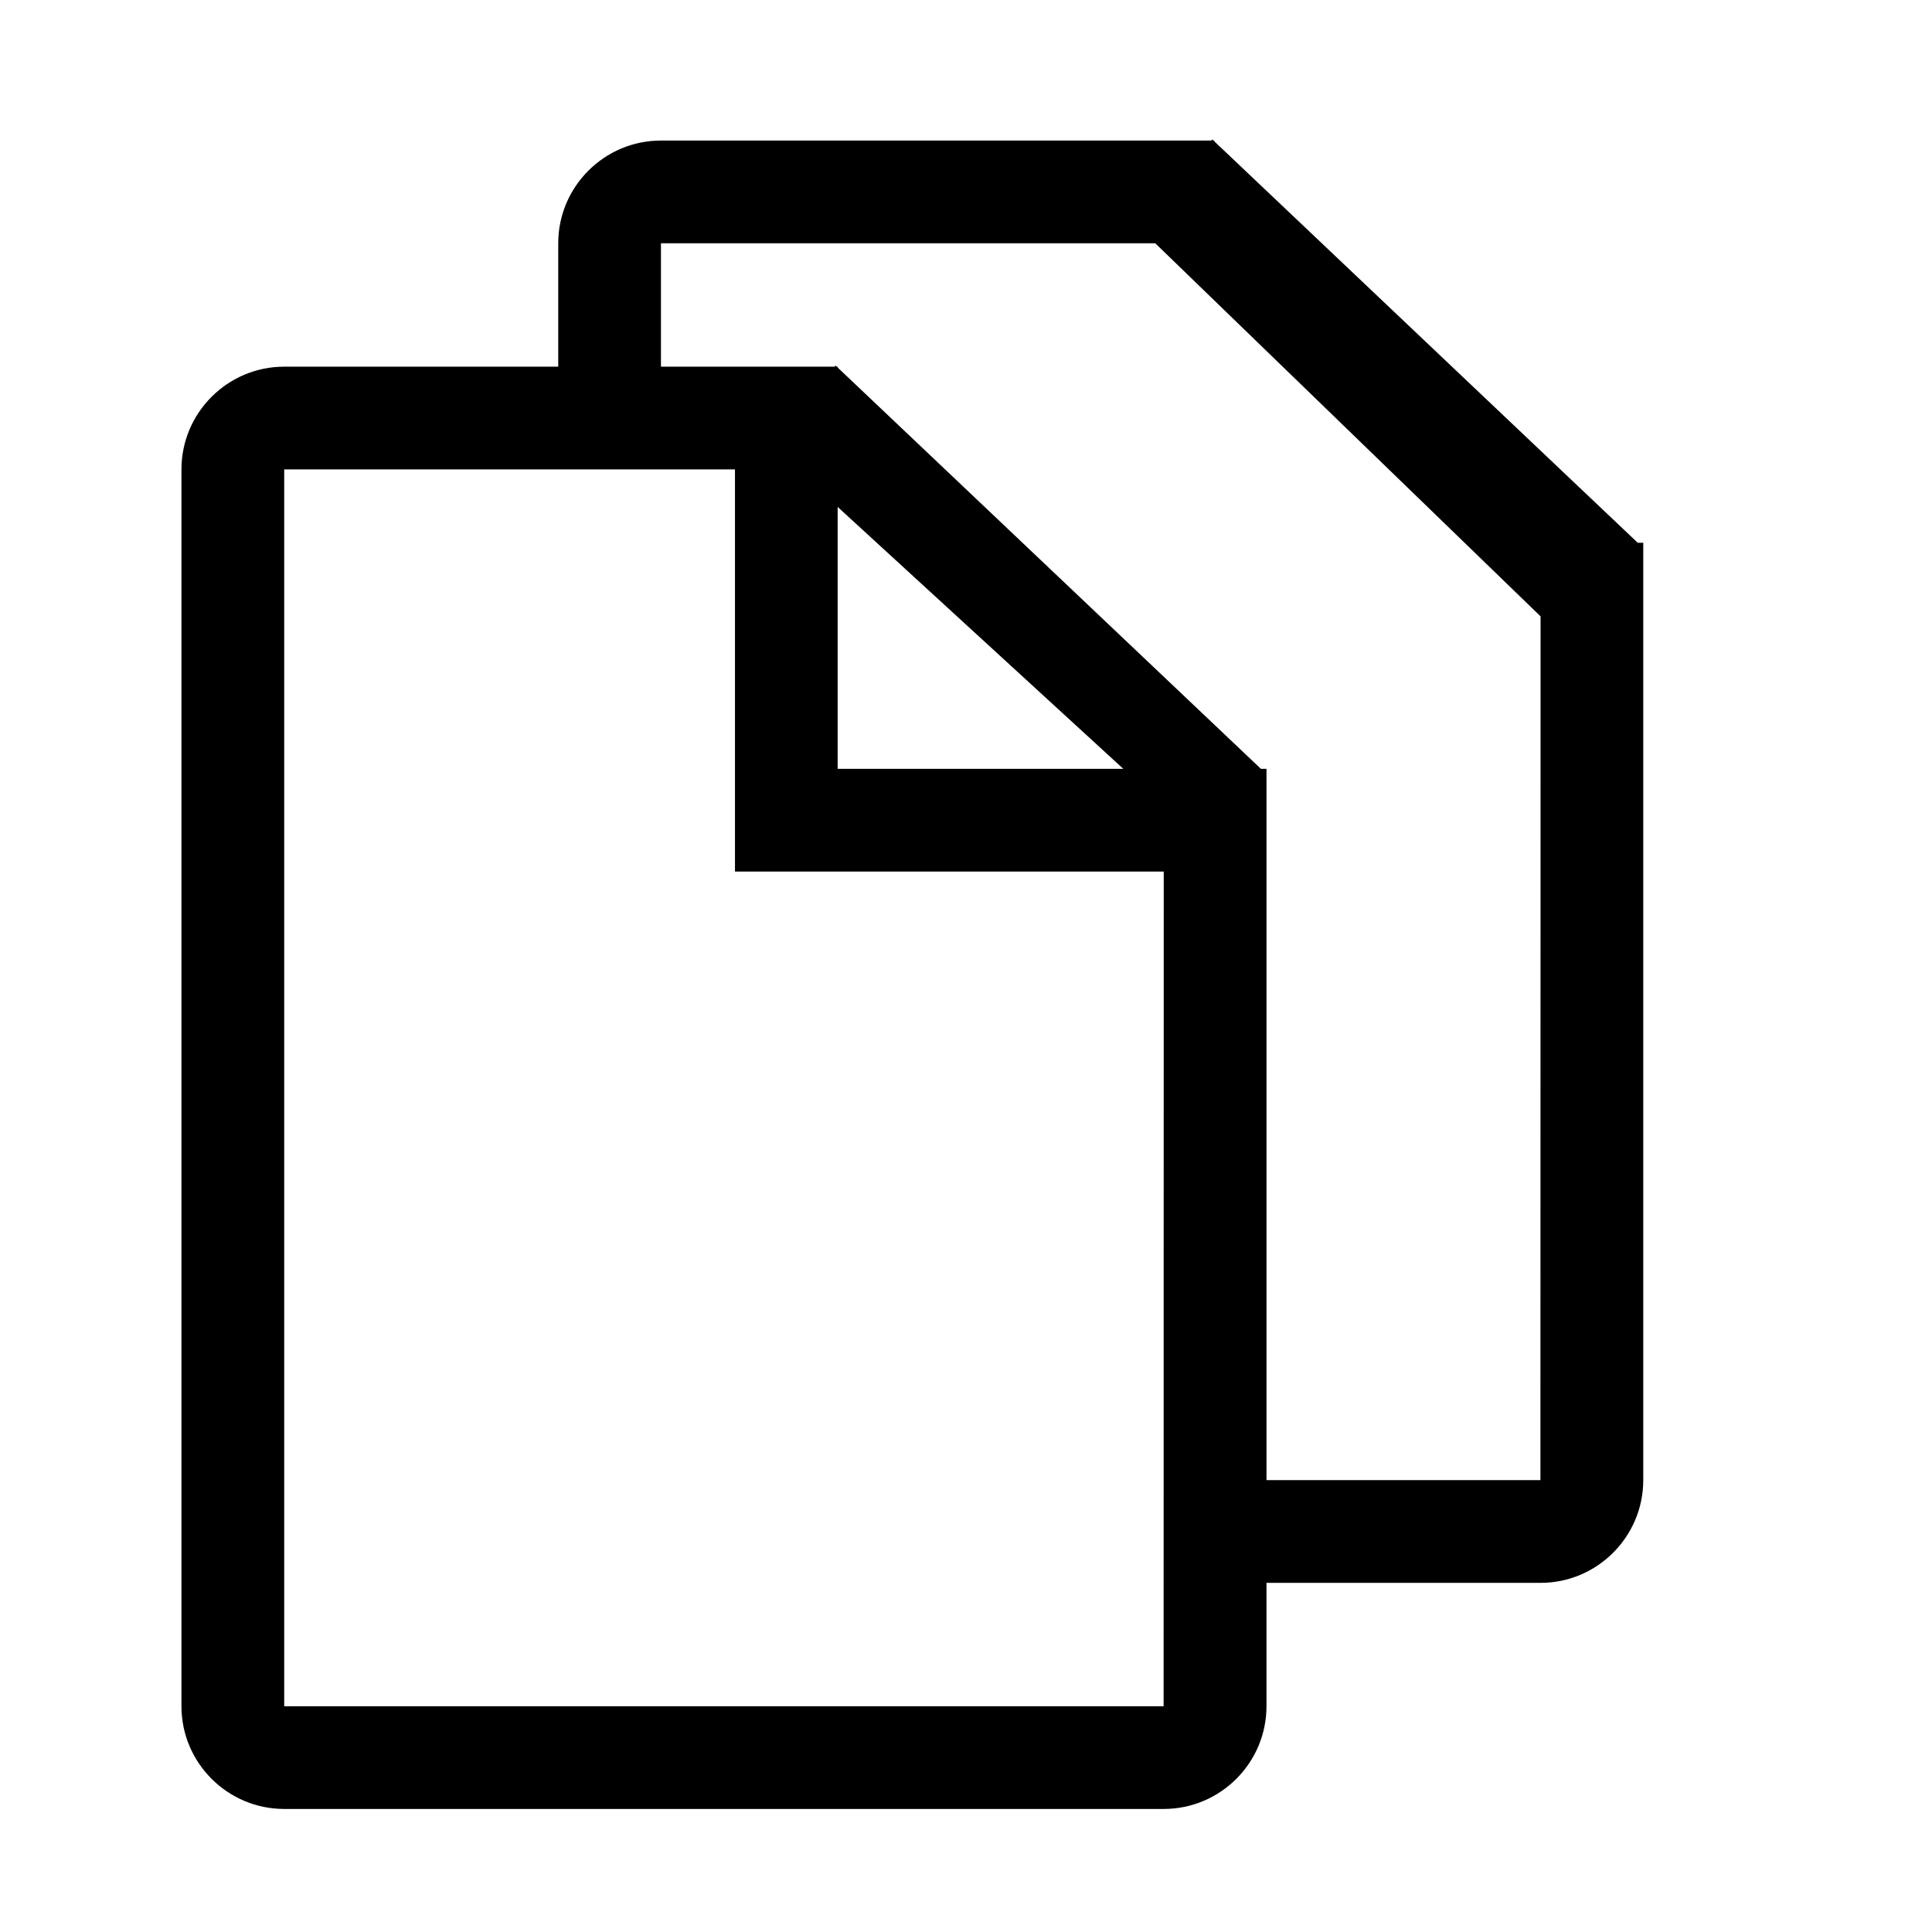
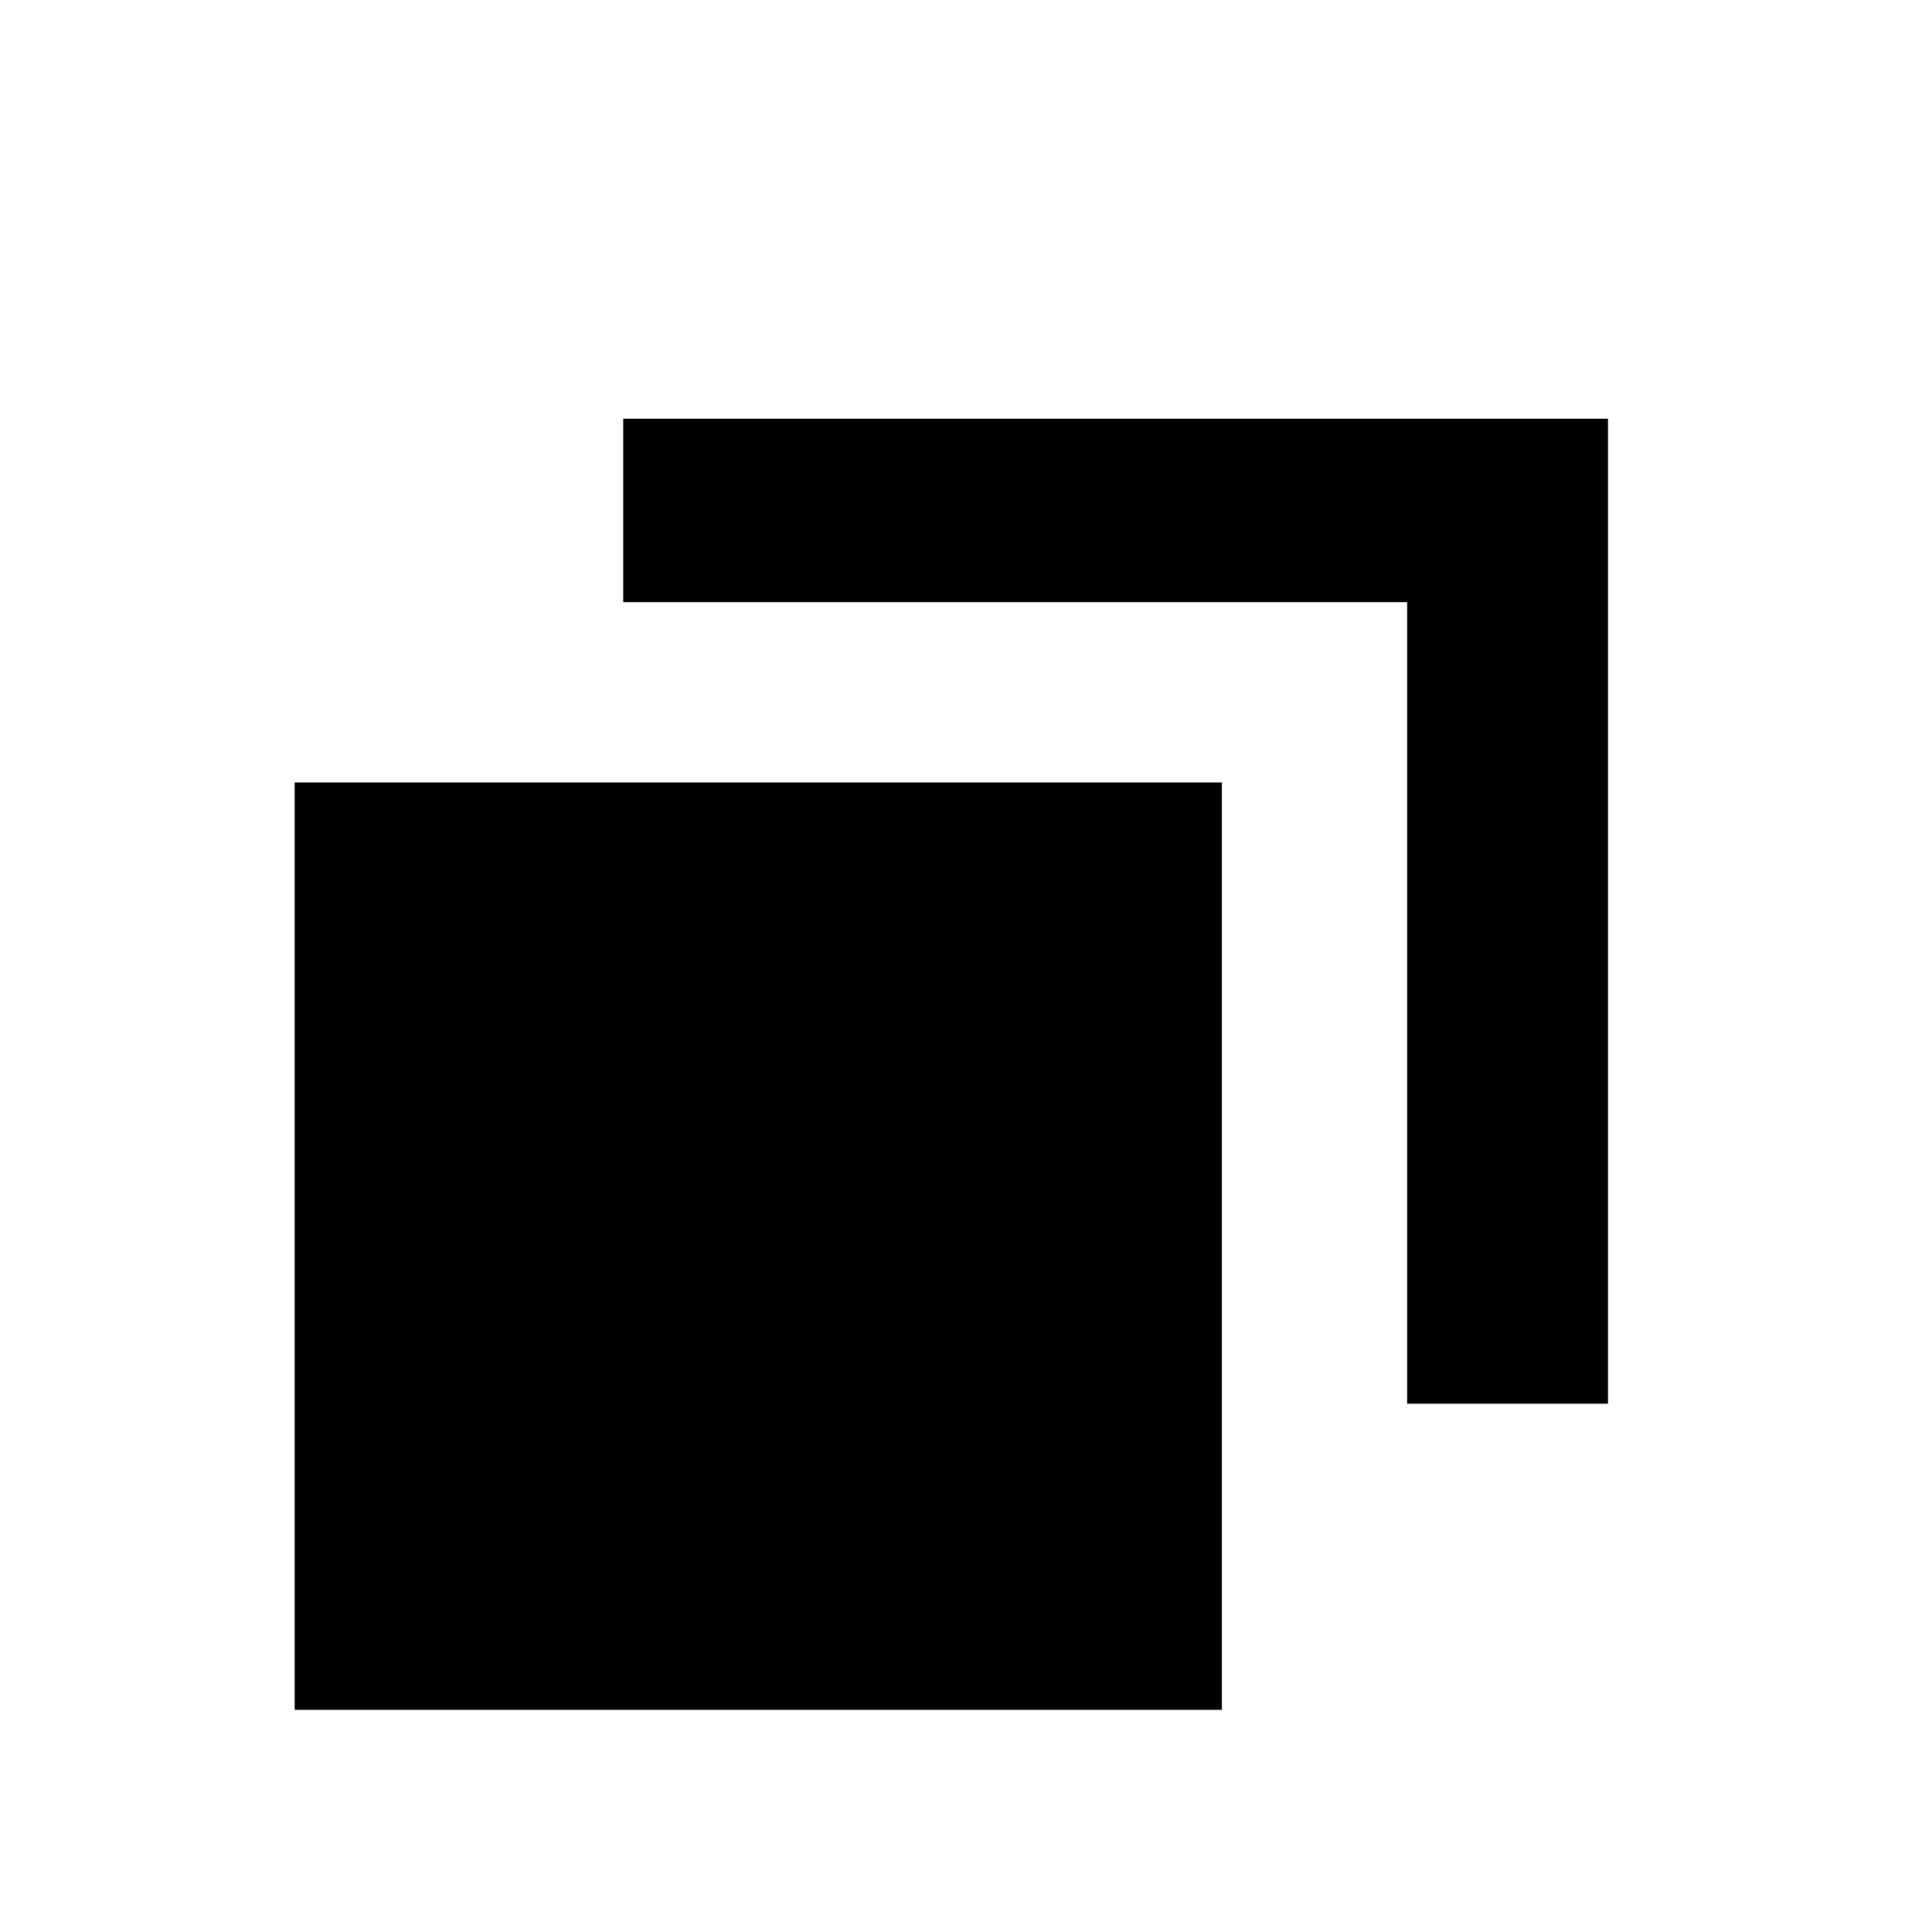
- <svg xmlns="http://www.w3.org/2000/svg" version="1.0" x="0px" y="0px" width="100px" height="100px" viewBox="0 0 100 100" enable-background="new 0 0 100 100" xml:space="preserve">
-   <g id="Ebene_1">
+ <svg xmlns="http://www.w3.org/2000/svg" version="1.1" id="Ebene_1" x="0px" y="0px" width="100px" height="100px" viewBox="0 0 100 100" enable-background="new 0 0 100 100" xml:space="preserve">
+   <g id="Ebene_1_1_">
</g>
-   <g id="Ebene_2">
-     <polygon fill="none" stroke="#E2001A" stroke-width="2" stroke-miterlimit="10" points="-284.917,1820 -274.917,1820    -274.917,1827.833 -267,1827.833 -267,1845 -268.083,1846.083 -284.917,1846.083 -286.041,1844.958 -286.041,1821.333  " />
-     <line fill="none" stroke="#E2001A" stroke-width="2" stroke-miterlimit="10" x1="-274.917" y1="1820" x2="-267.042" y2="1827.875" />
-     <polyline fill="none" stroke="#E2001A" stroke-width="2" stroke-miterlimit="10" points="-274.917,1817.583 -273.792,1816.25    -263.792,1816.25 -263.792,1824.083 -255.875,1824.083 -255.875,1841.25 -256.958,1842.333 -263.873,1842.333  " />
-     <line fill="none" stroke="#E2001A" stroke-width="2" stroke-miterlimit="10" x1="-263.792" y1="1816.25" x2="-255.917" y2="1824.125" />
-     <path d="M84.768,28.093L62.856,7.319V7.275h-0.05l-0.061-0.054l-0.049,0.054H34.212c-2.931,0-5.318,2.386-5.318,5.317v6.387H14.71   c-2.931,0-5.318,2.387-5.318,5.317v64.019c0,2.931,2.388,5.316,5.318,5.316h45.525c2.931,0,5.318-2.386,5.318-5.316v-6.387H79.74   c2.931,0,5.315-2.387,5.315-5.318V28.093H84.768z M60.228,88.315H14.71V24.297h23.332v20.816h22.193L60.228,88.315z M43.357,39.796   V26.239l14.787,13.557H43.357z M79.732,76.61H65.554V39.796h-0.288L43.357,19.023v-0.044h-0.05l-0.058-0.055l-0.049,0.055h-8.989   v-6.387h25.585L79.74,31.903L79.732,76.61z" />
+   <g>
+     <rect x="15.251" y="40.5" width="47.993" height="48" />
  </g>
+   <polygon points="32.259,21.674 32.259,31.167 72.833,31.167 72.833,72.655 83.229,72.655 83.229,21.674 " />
</svg>
